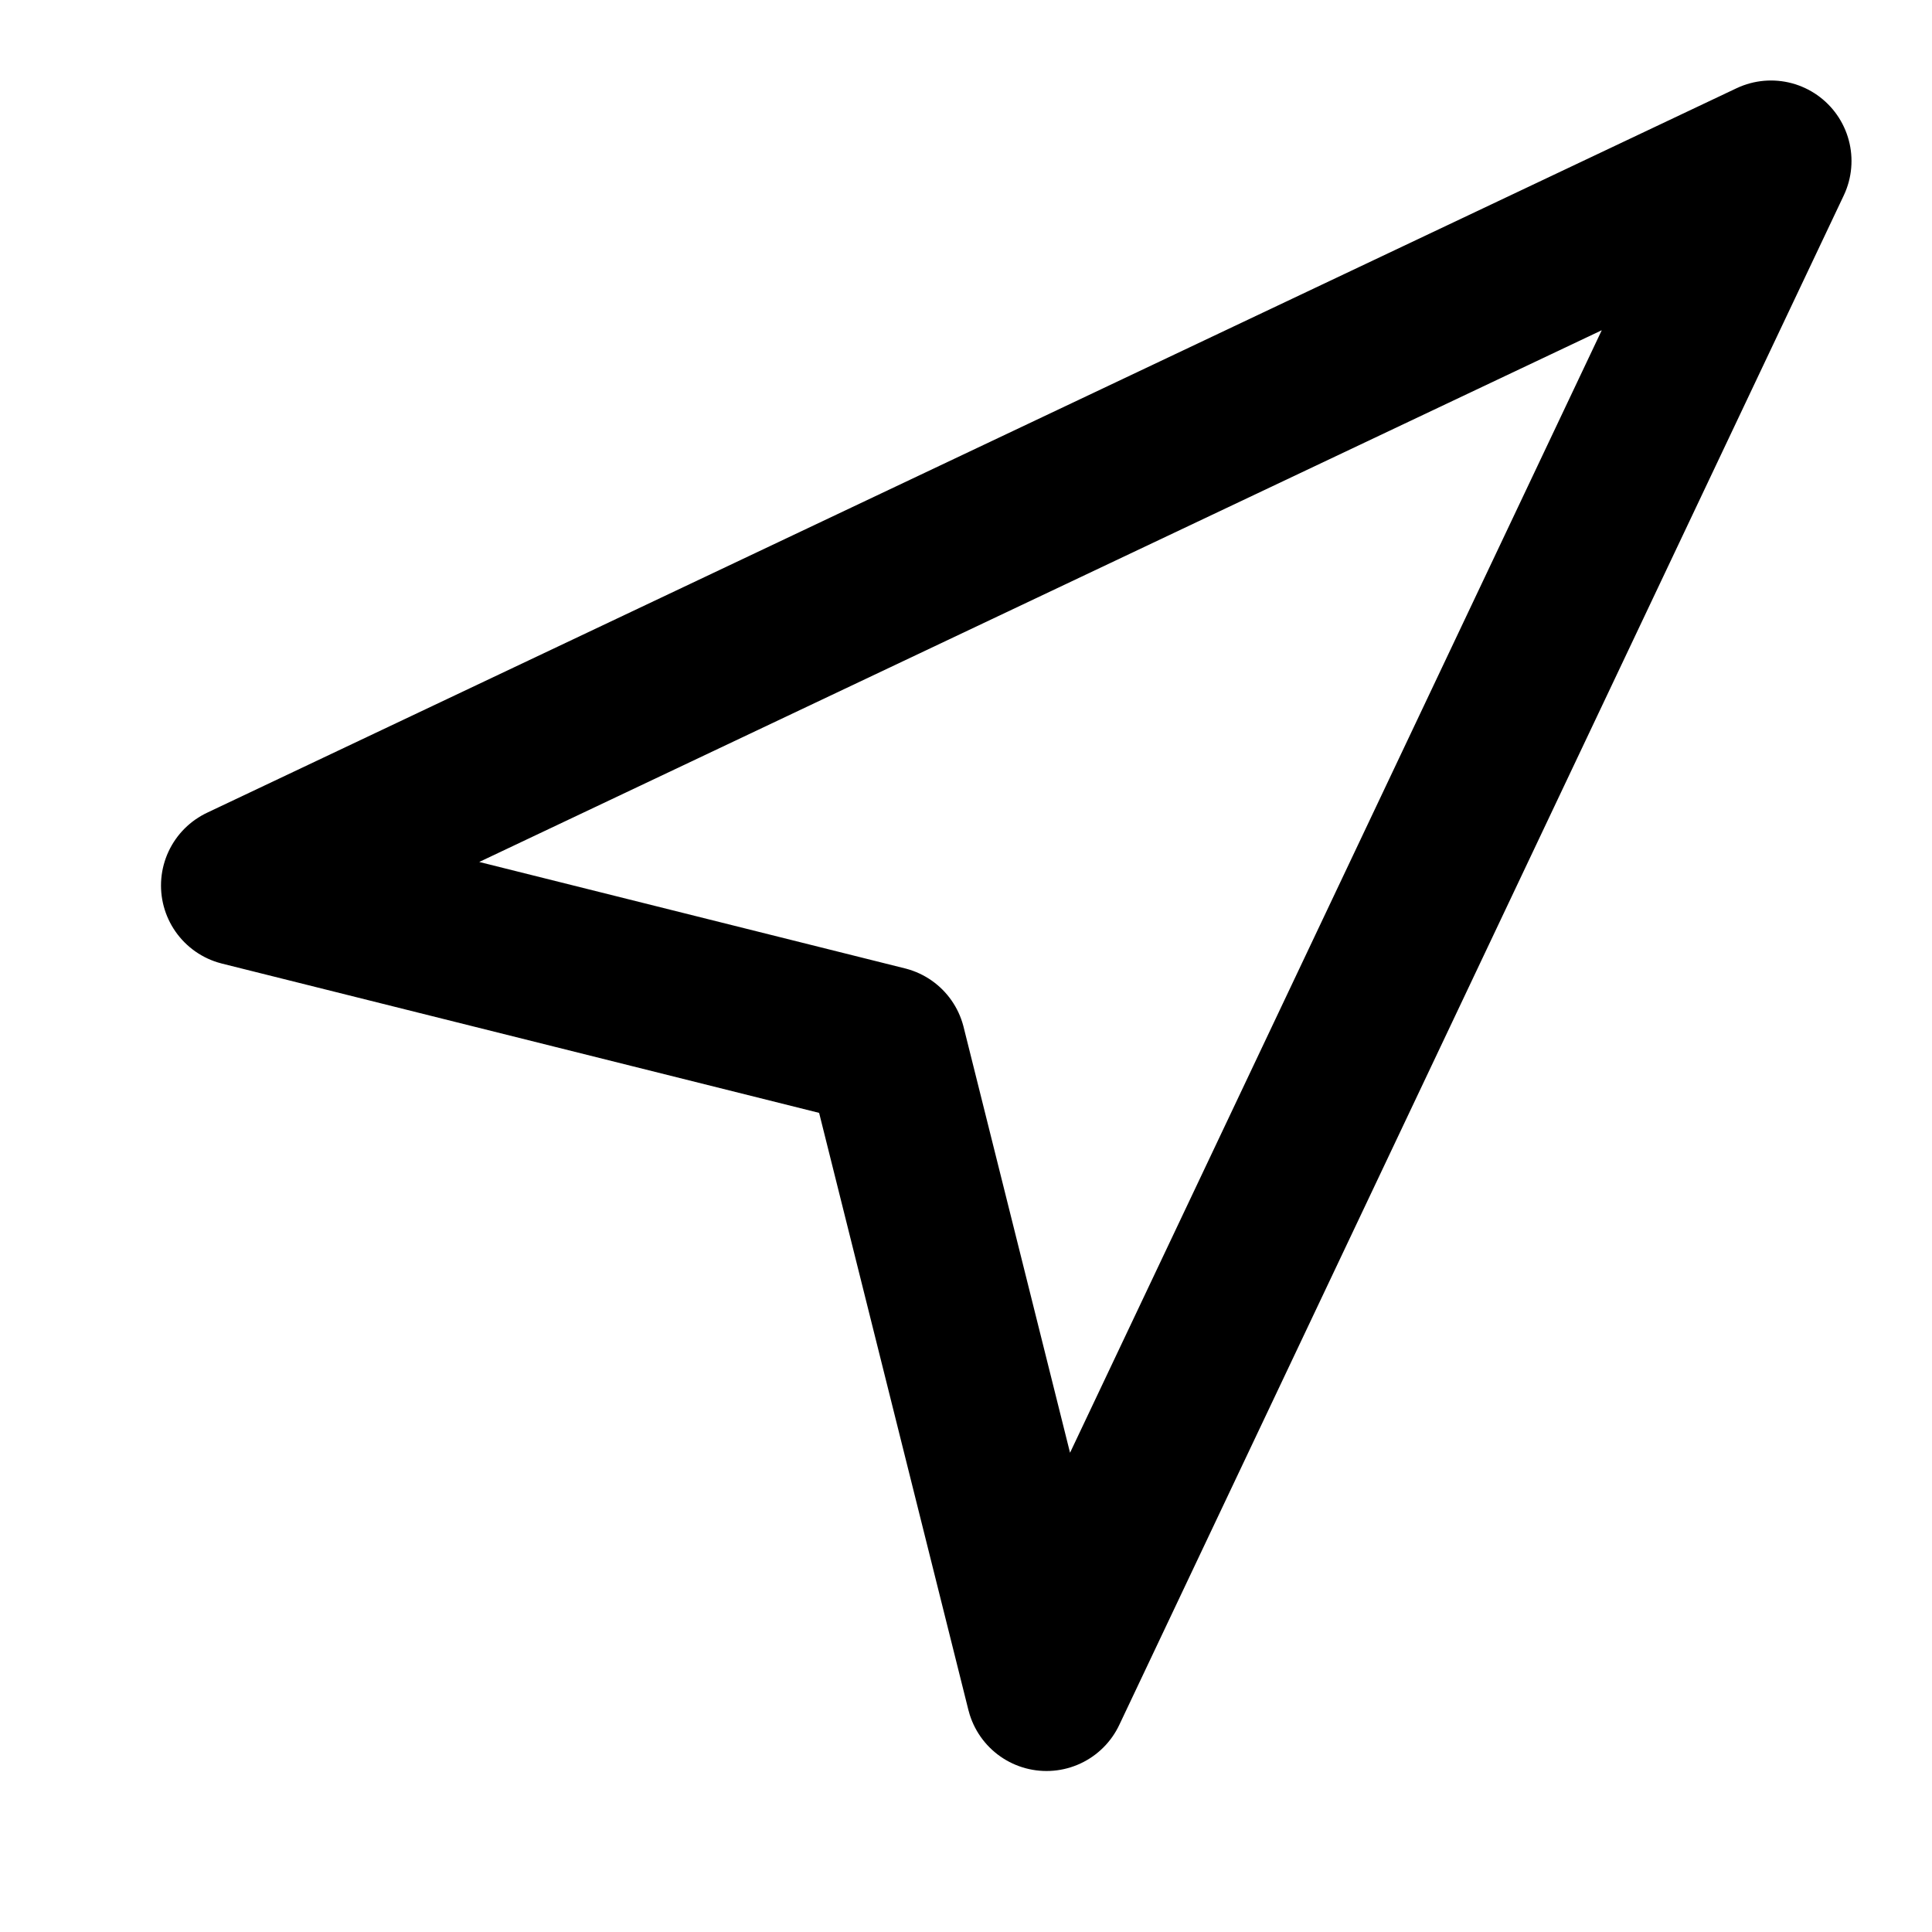
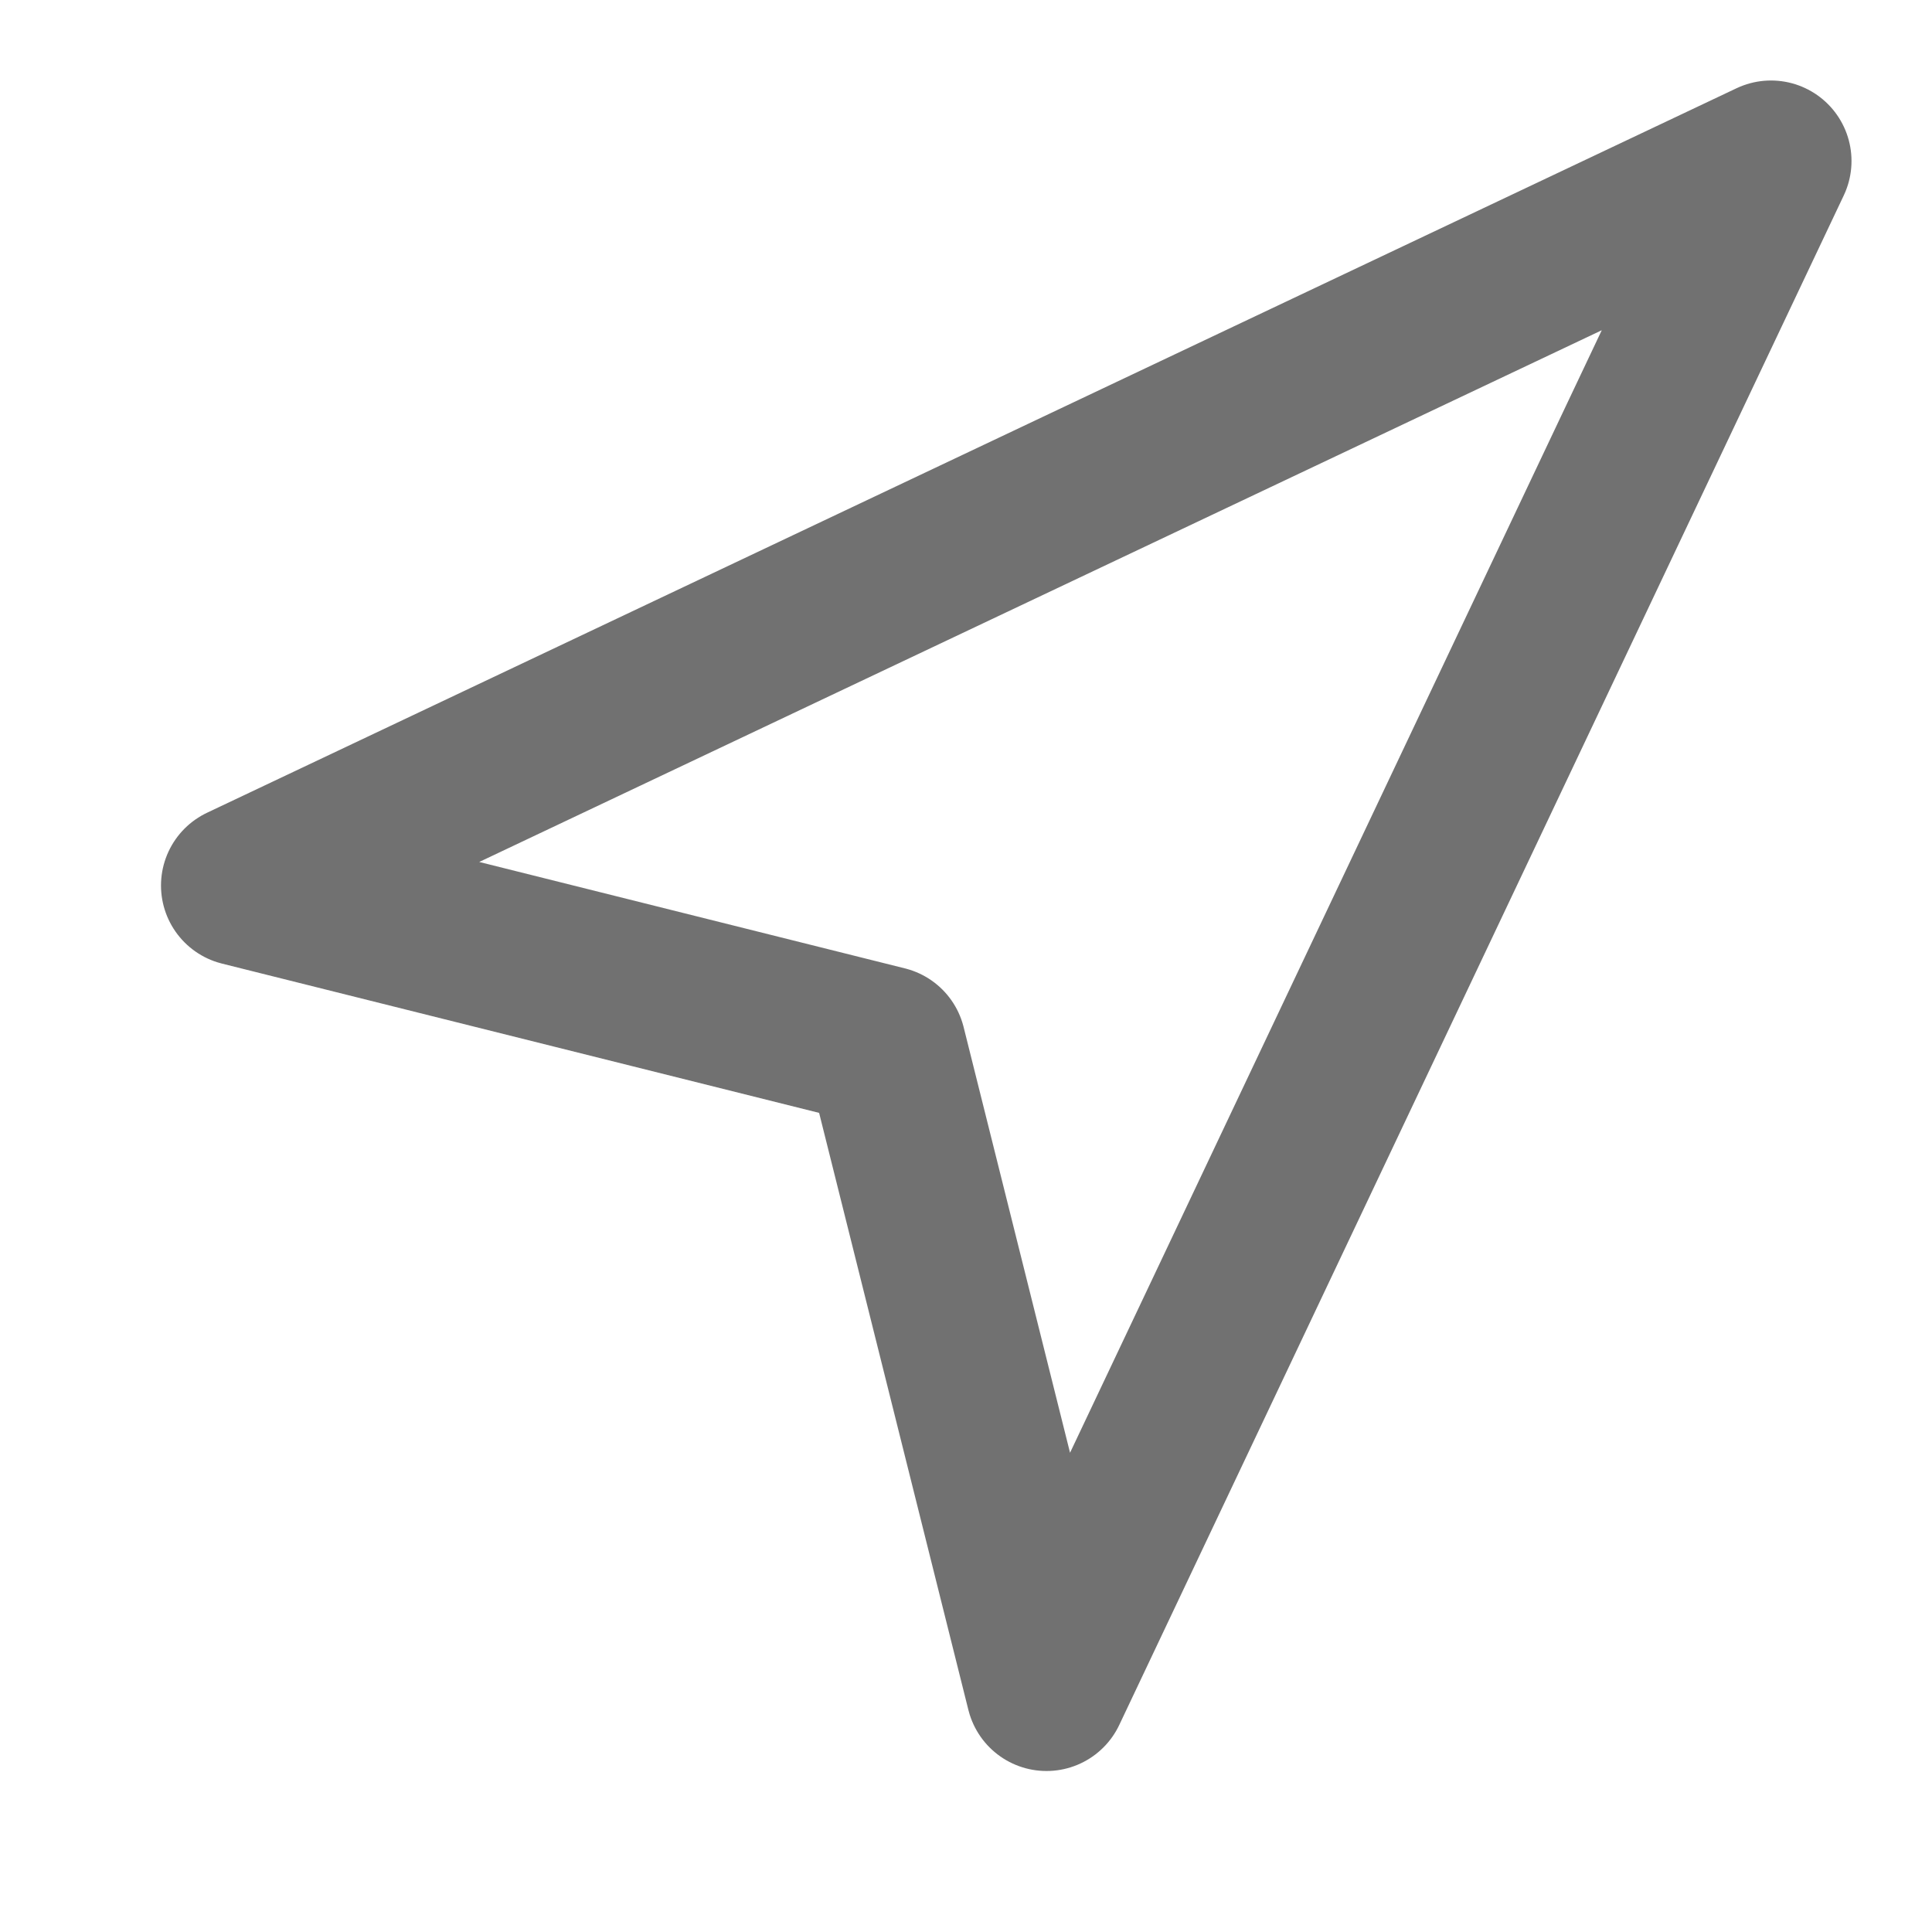
- <svg xmlns="http://www.w3.org/2000/svg" width="24px" height="24px" viewBox="0 0 24 24" fill="none" stroke="currentColor" stroke-width="2" stroke-linecap="round" stroke-linejoin="round" class="feather feather-navigation">
+ <svg xmlns="http://www.w3.org/2000/svg" width="24" height="24" viewBox="0 0 24 24" fill="none" stroke="#717171" stroke-width="2" stroke-linecap="round" stroke-linejoin="round" class="feather feather-navigation">
  <polygon points="3 11 22 2 13 21 11 13 3 11" />
</svg>
